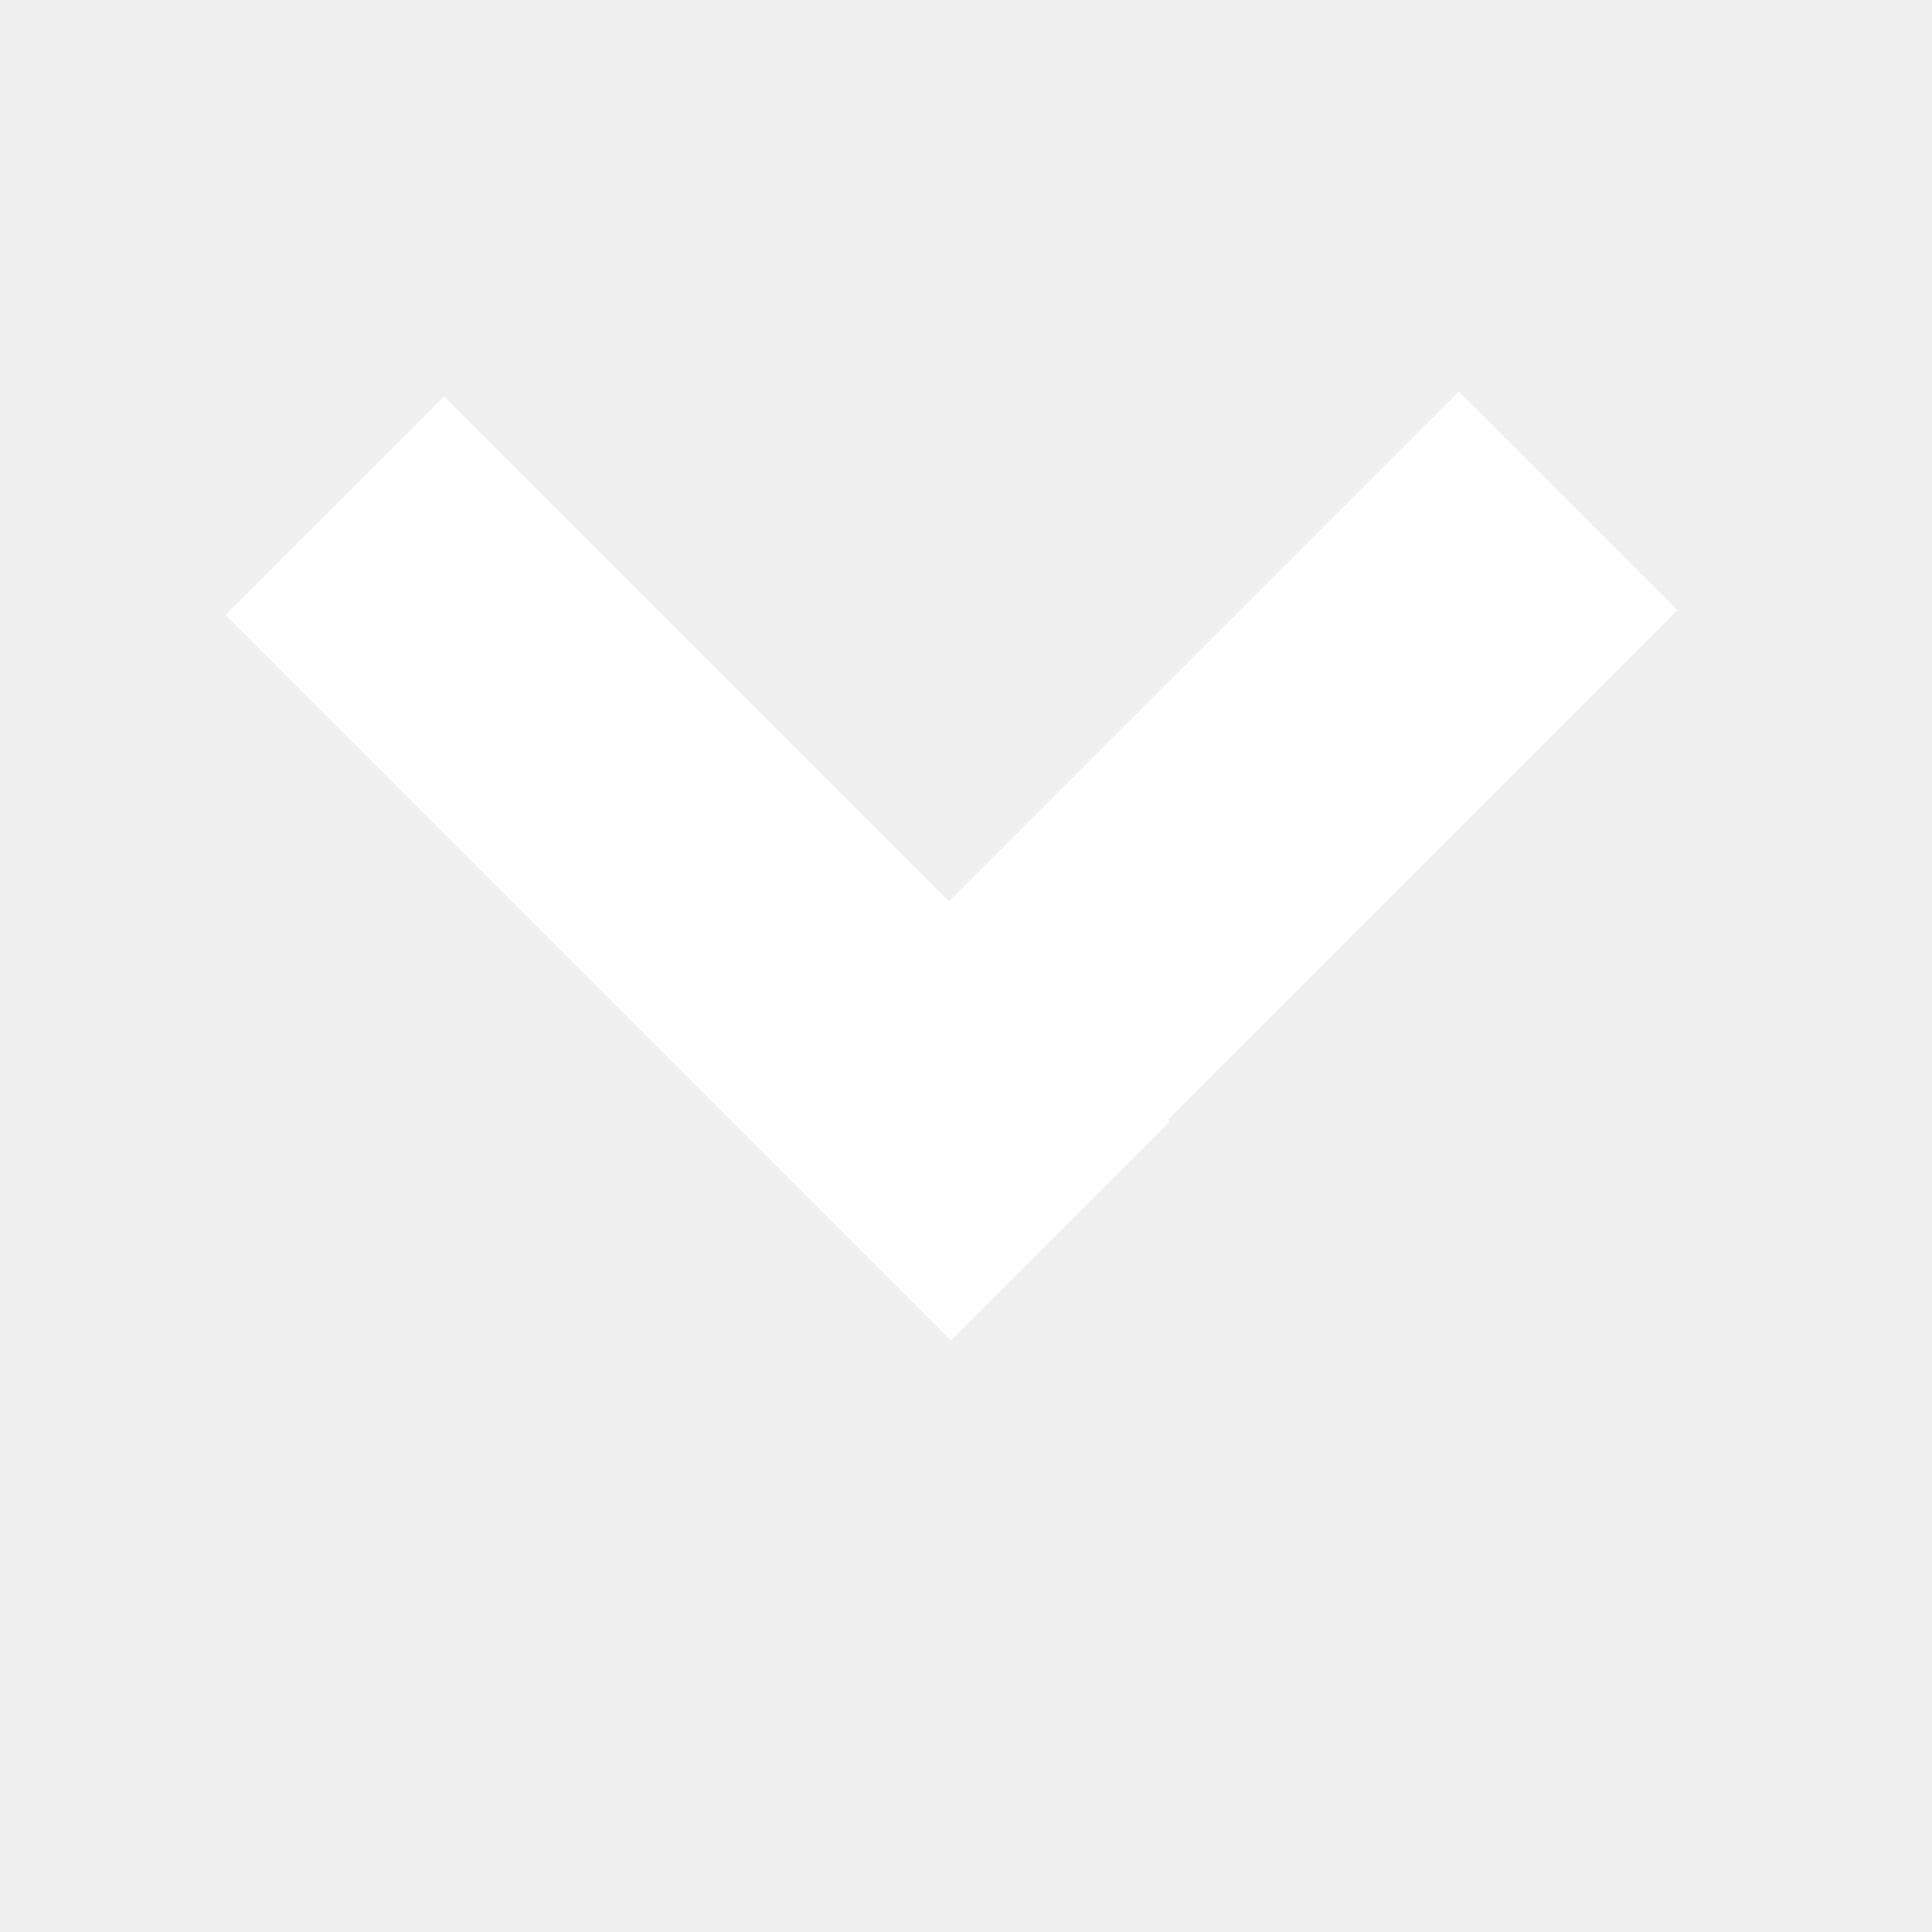
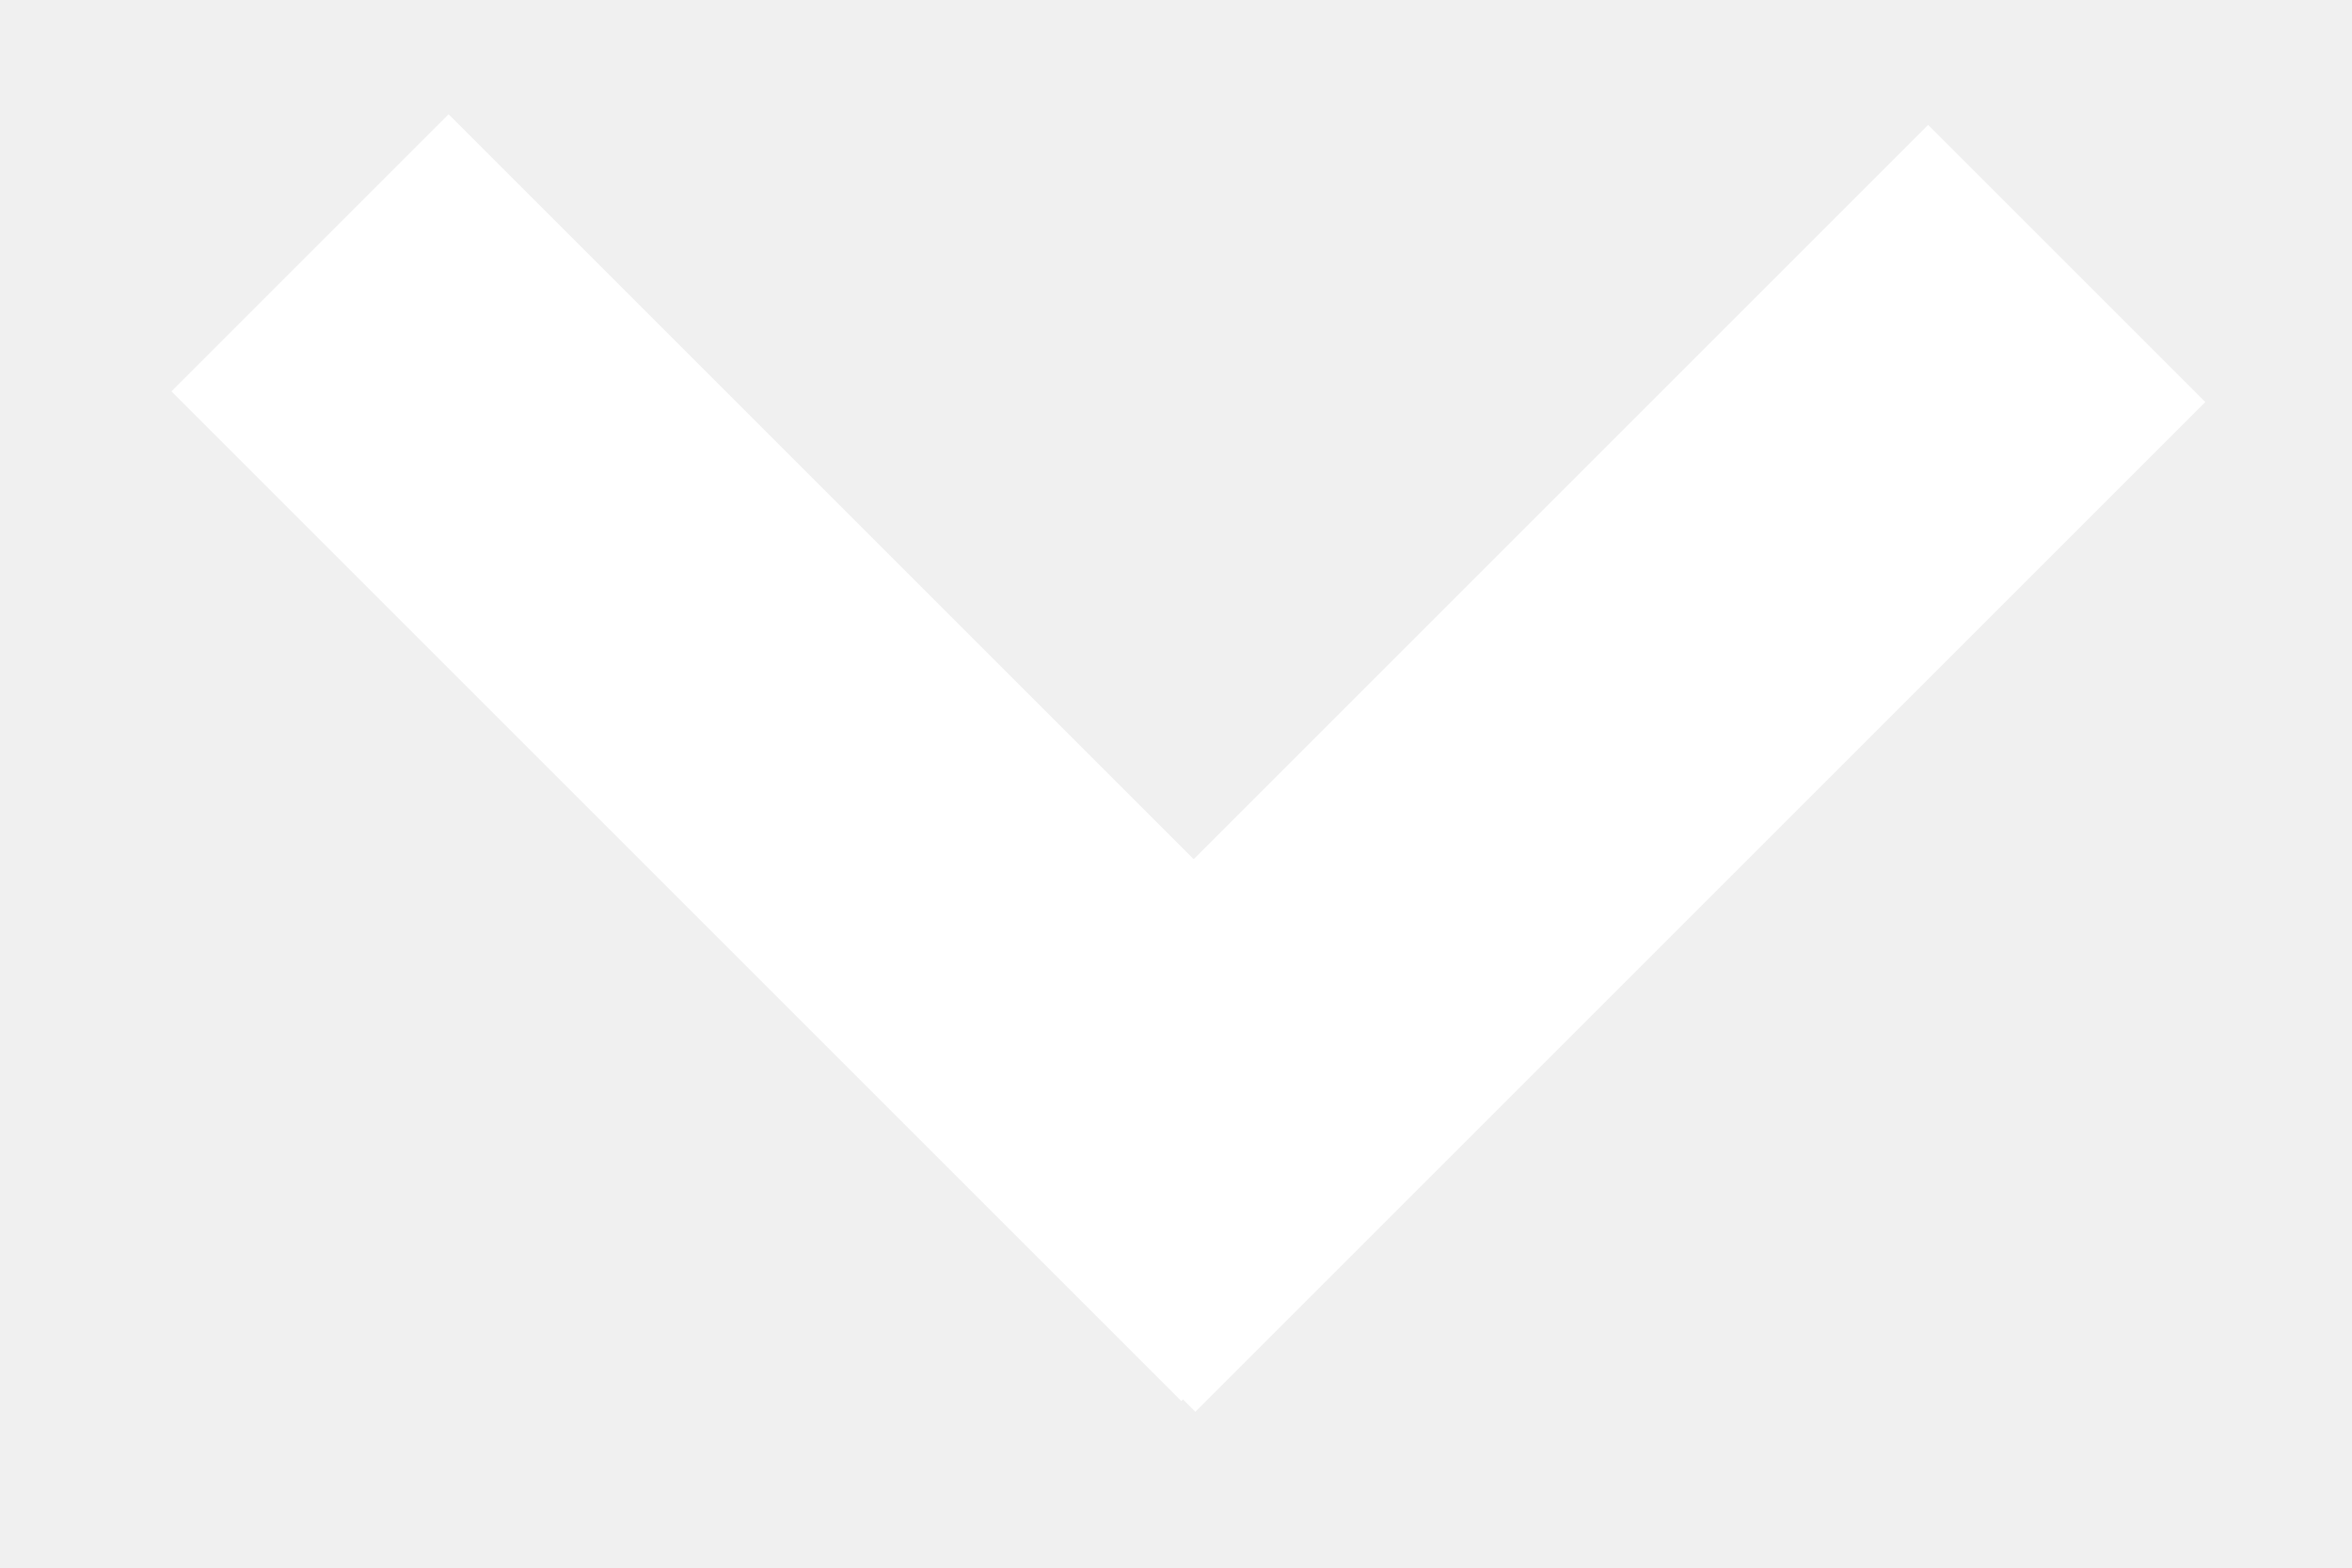
- <svg xmlns="http://www.w3.org/2000/svg" width="50" height="50">
+ <svg xmlns="http://www.w3.org/2000/svg" width="15" height="10">
  <g>
-     <rect fill="none" id="canvas_background" height="602" width="802" y="-1" x="-1" />
-   </g>
-   <g>
-     <g transform="rotate(-180 24.62439,22.4105) " id="svg_3">
-       <line fill="#fff" stroke-width="8" x1="27.436" y1="13.089" x2="8.666" y2="31.859" id="svg_1" stroke-linejoin="undefined" stroke-linecap="undefined" stroke="#fff" />
-       <line fill="#fff" stroke-width="8" x1="40.583" y1="12.962" x2="21.812" y2="31.732" id="svg_2" stroke-linejoin="undefined" stroke-linecap="undefined" transform="rotate(90 31.19778,22.34705) " stroke="#fff" />
+     <g transform="rotate(-180 7.578798,4.866776) " id="svg_3">
+       <line stroke="#fff" stroke-linecap="undefined" stroke-linejoin="undefined" id="svg_1" y2="8.053" x2="1.977" y1="1.612" x1="8.418" stroke-width="2.5" fill="none" />
+       <line transform="rotate(90 9.95975,4.900791) " stroke="#fff" stroke-linecap="undefined" stroke-linejoin="undefined" id="svg_2" y2="8.121" x2="6.739" y1="1.68" x1="13.18" stroke-width="2.5" fill="none" />
    </g>
  </g>
</svg>
